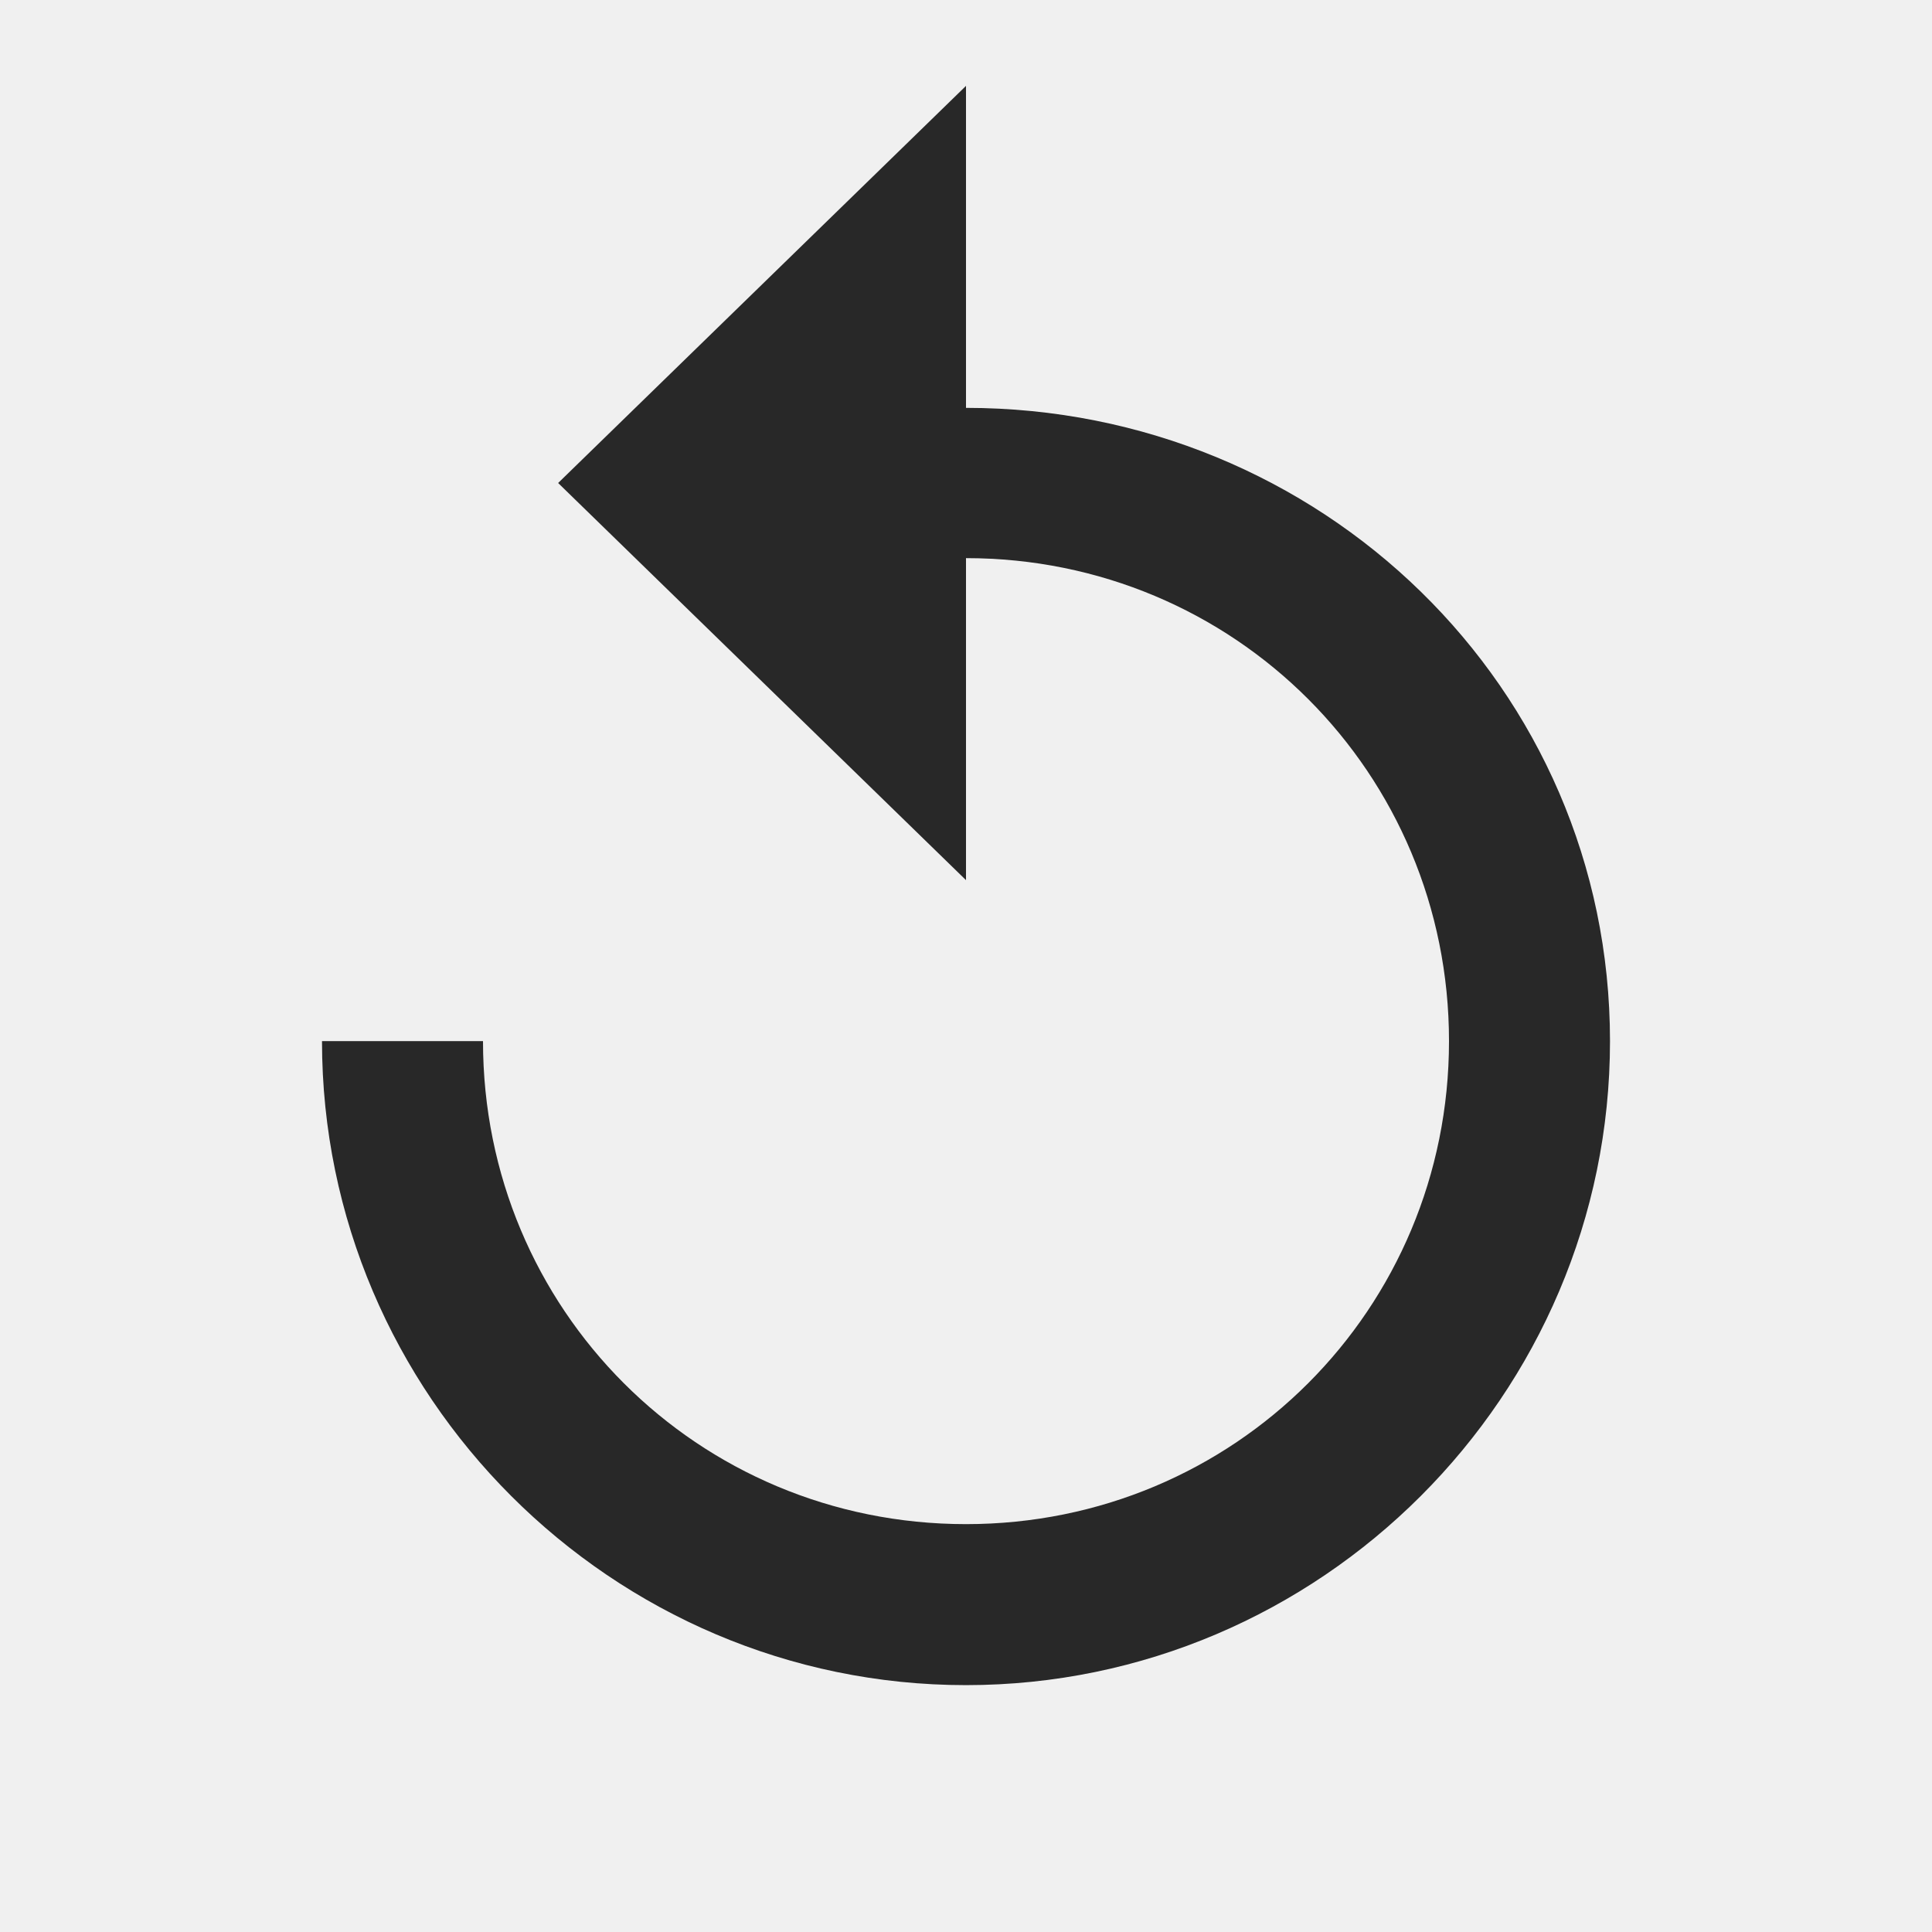
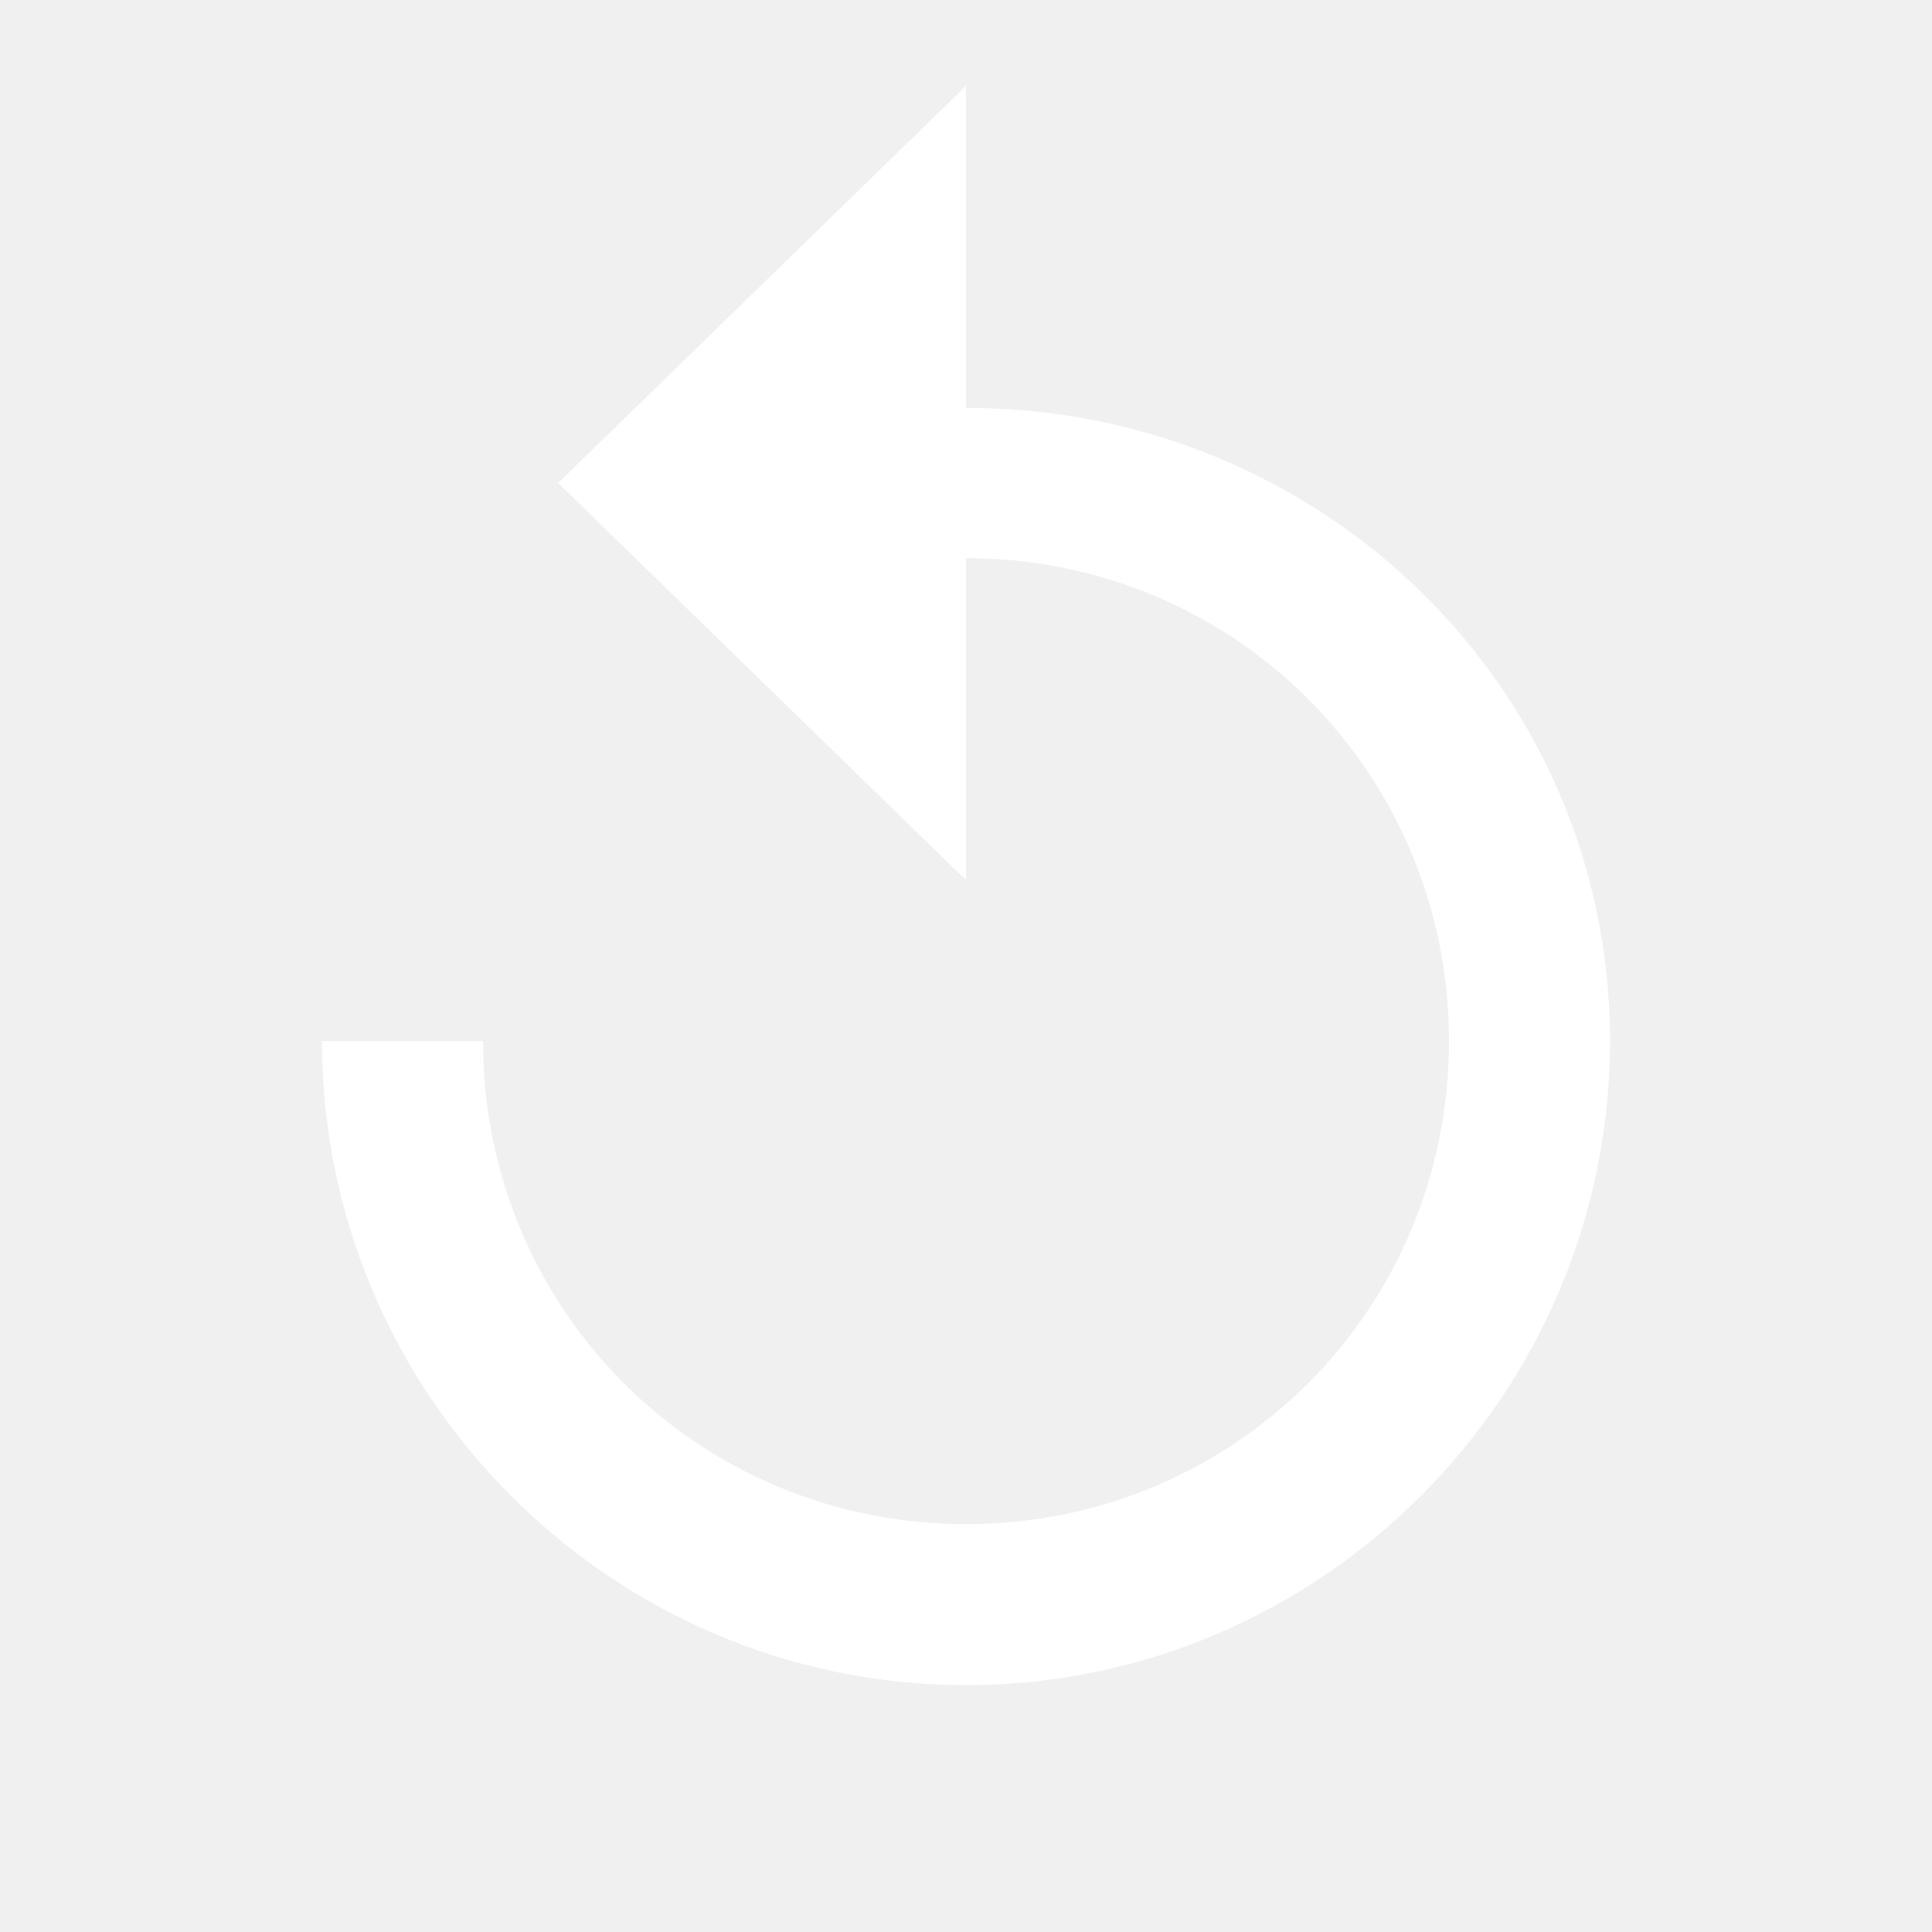
<svg xmlns="http://www.w3.org/2000/svg" version="1.1" id="Layer_1" x="0px" y="0px" viewBox="0 0 18 18" style="enable-background:new 0 0 18 18;" xml:space="preserve">
  <style type="text/css">
	.st0{fill:none;}
- 	.st1{fill:#282828;}
+ 	.st1{fill:#FFFFFF;}
</style>
  <path class="st0" d="M0,0h18v18H0V0z" />
  <path class="st1" d="M9,3.8v-3L5.2,4.5L9,8.2v-3c2.5,0,4.5,2,4.5,4.5s-2,4.5-4.5,4.5s-4.5-2-4.5-4.5H3c0,3.3,2.7,6,6,6s6-2.7,6-6  S12.3,3.8,9,3.8z" />
</svg>
